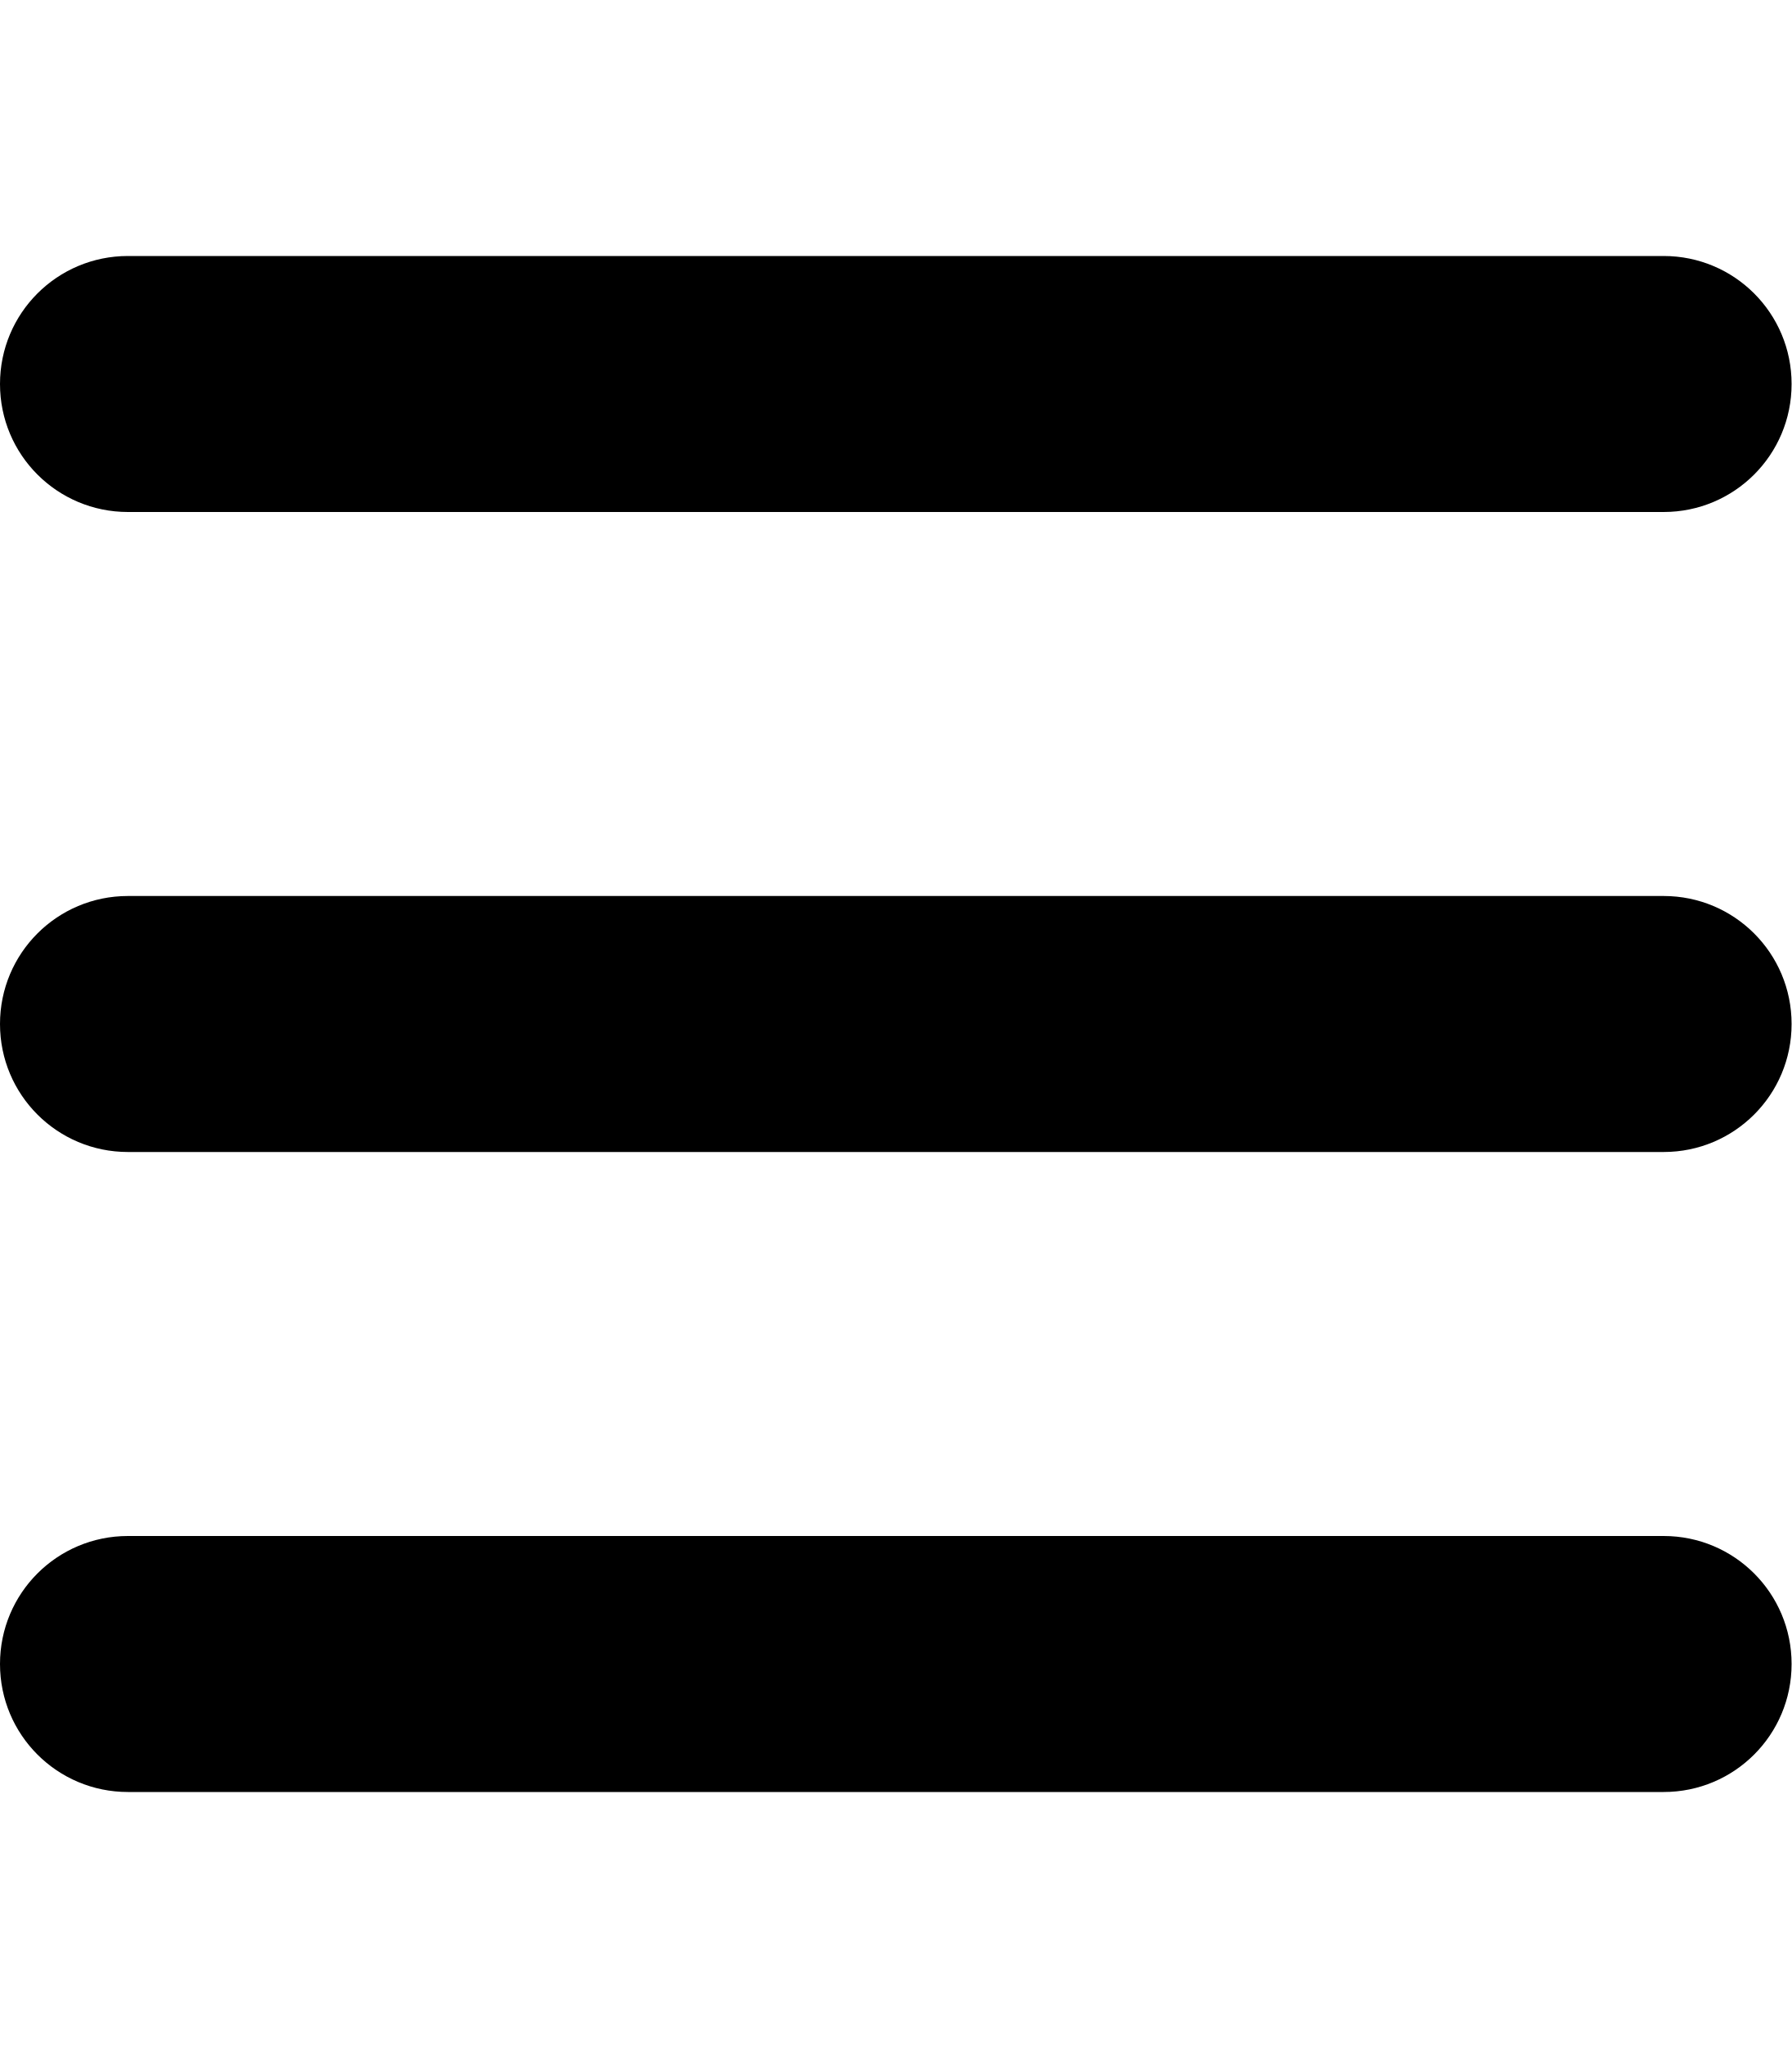
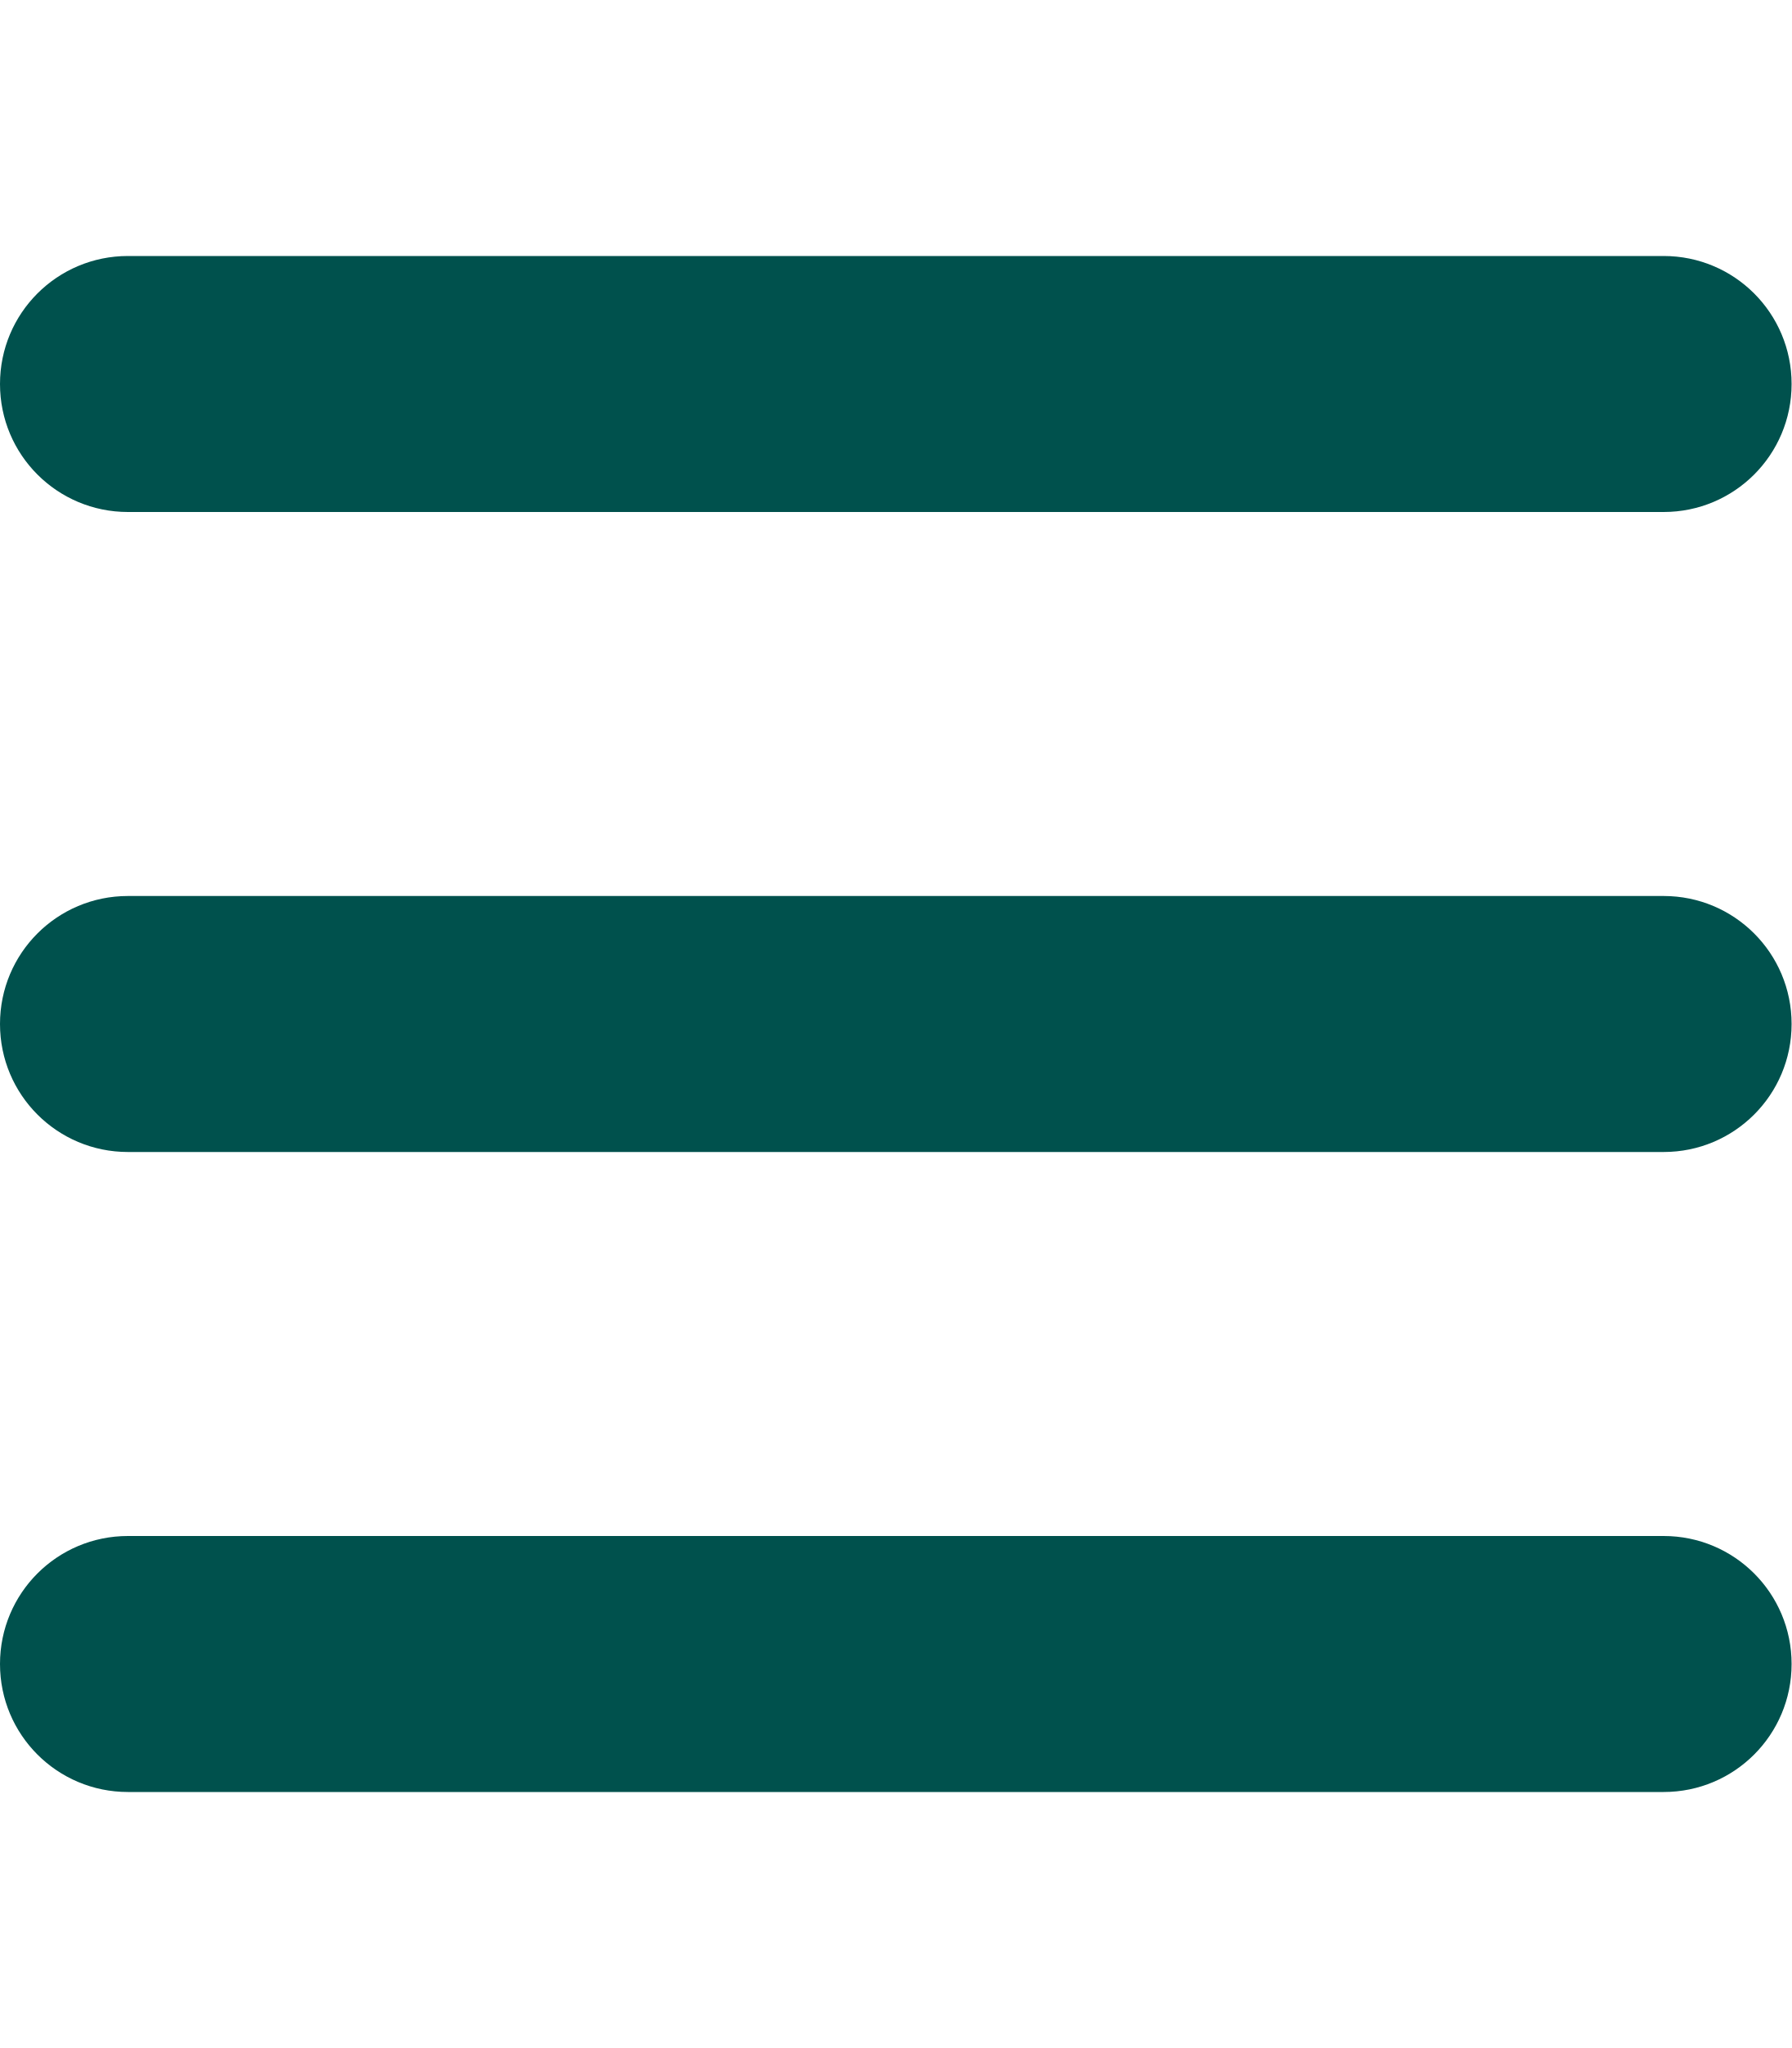
<svg xmlns="http://www.w3.org/2000/svg" viewBox="0 0 448 512">
-   <path d="M0 96C0 78.3 14.3 64 32 64H416c17.7 0 32 14.3 32 32s-14.3 32-32 32H32C14.3 128 0 113.7 0 96zM0 256c0-17.7 14.3-32 32-32H416c17.7 0 32 14.3 32 32s-14.3 32-32 32H32c-17.7 0-32-14.3-32-32zM448 416c0 17.7-14.3 32-32 32H32c-17.7 0-32-14.3-32-32s14.3-32 32-32H416c17.7 0 32 14.3 32 32z" />
+   <path fill="#00514D" d="M0 96C0 78.3 14.3 64 32 64H416c17.7 0 32 14.3 32 32s-14.3 32-32 32H32C14.3 128 0 113.7 0 96zM0 256c0-17.7 14.3-32 32-32H416c17.7 0 32 14.3 32 32s-14.3 32-32 32H32c-17.7 0-32-14.3-32-32zM448 416c0 17.7-14.3 32-32 32H32c-17.7 0-32-14.3-32-32s14.3-32 32-32H416c17.7 0 32 14.3 32 32z" />
</svg>
